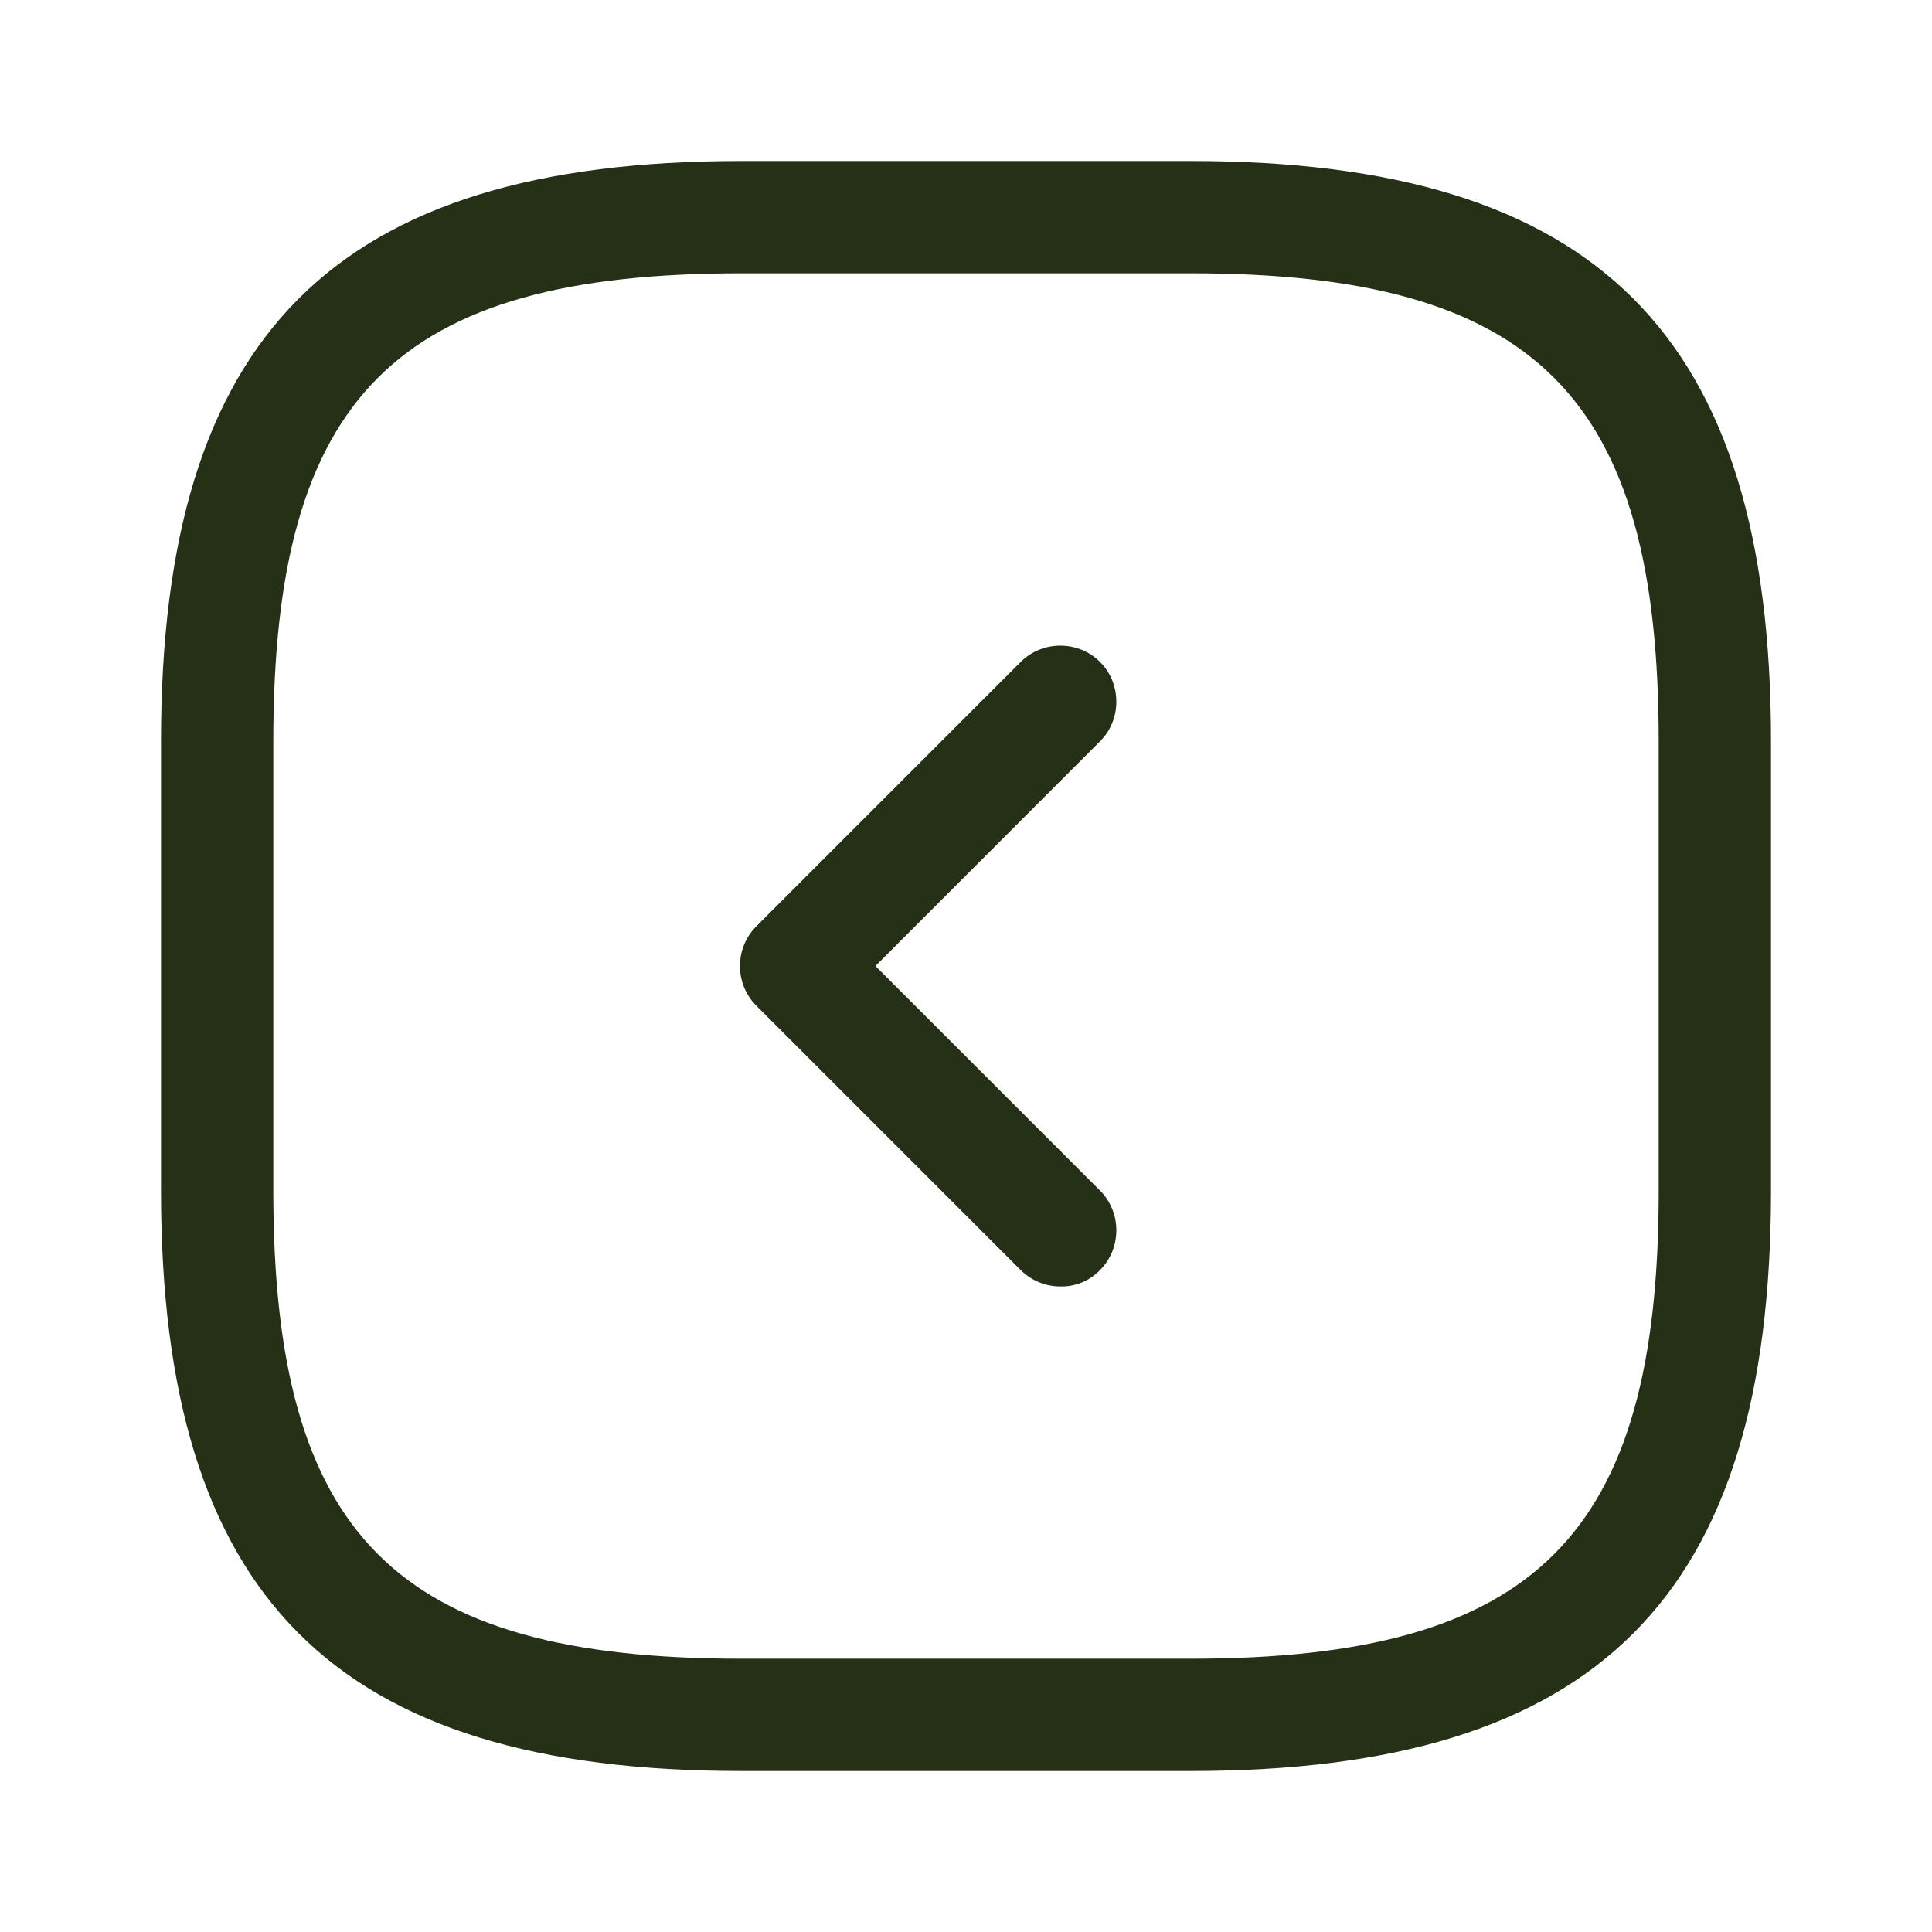
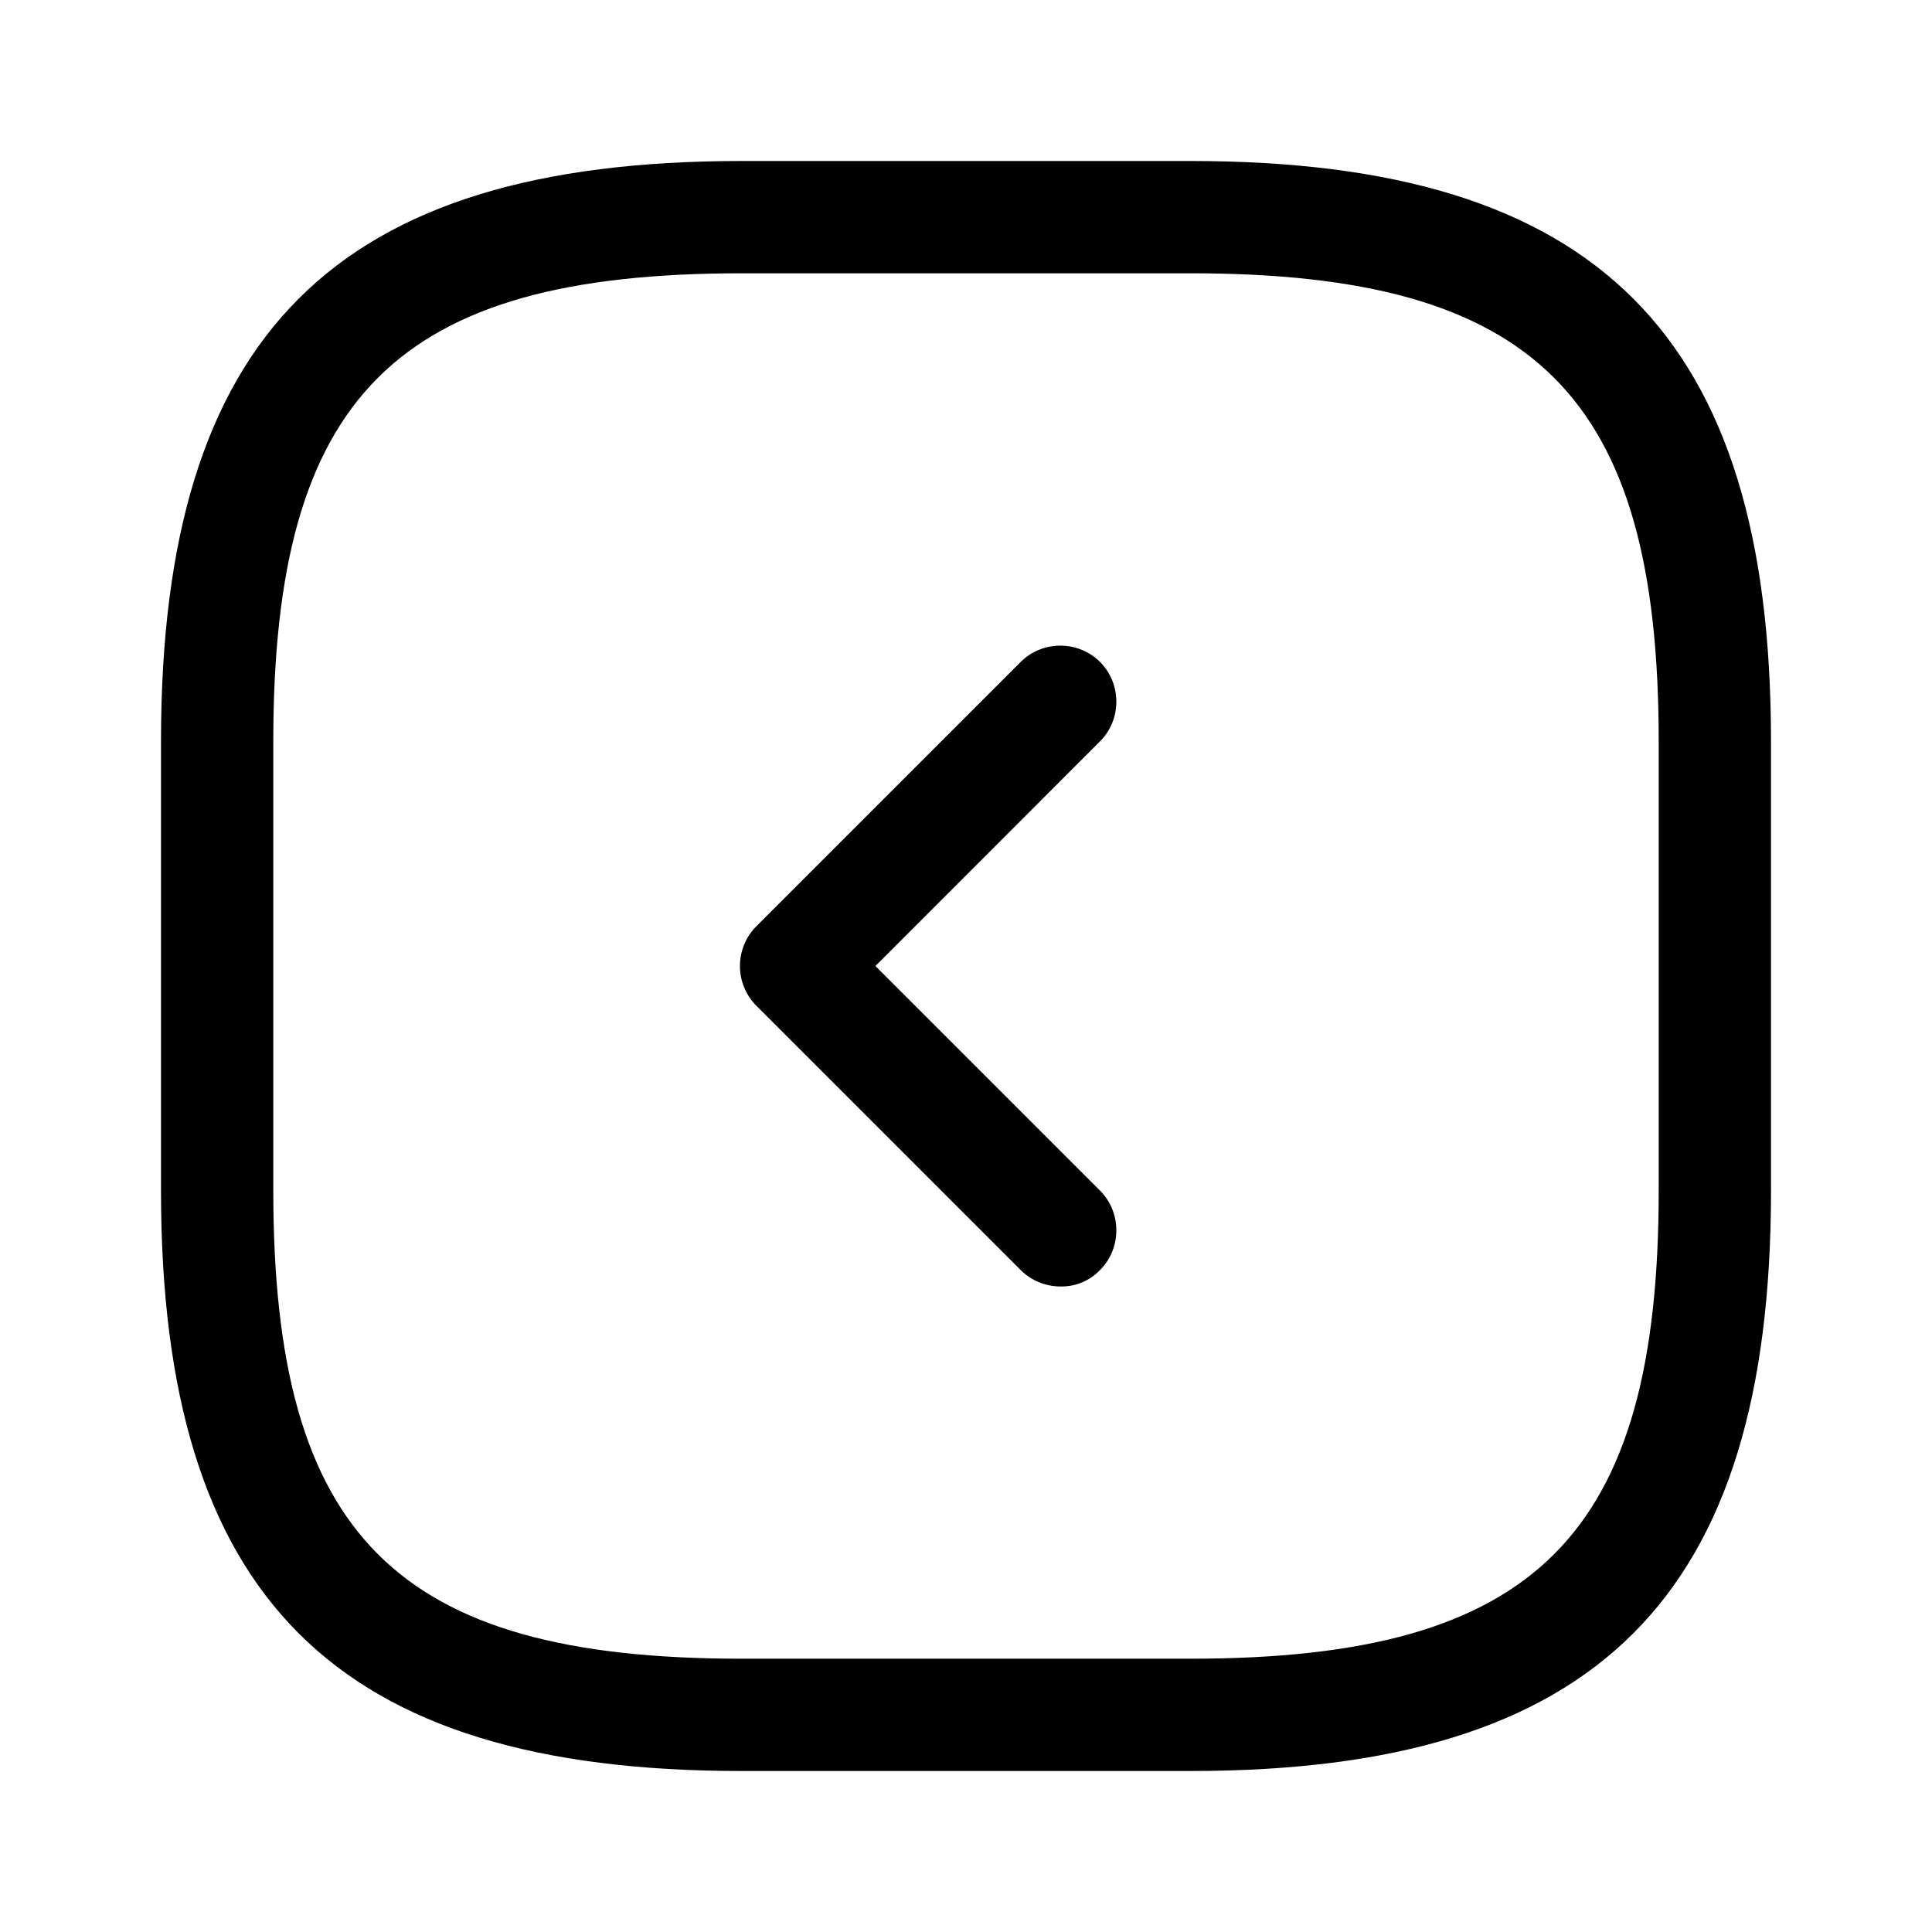
<svg xmlns="http://www.w3.org/2000/svg" width="24" height="24" fill="none" viewBox="0 0 24 24">
-   <path fill="#253017" d="M14.79 22H9.21C4.157 22 2 19.842 2 14.79V9.21C2 4.157 4.158 2 9.21 2h5.58C19.843 2 22 4.158 22 9.21v5.58c0 5.052-2.158 7.21-7.21 7.21M9.21 3.395c-4.29 0-5.815 1.526-5.815 5.814v5.582c0 4.288 1.526 5.814 5.814 5.814h5.582c4.288 0 5.814-1.526 5.814-5.814V9.209c0-4.288-1.526-5.814-5.814-5.814z" />
-   <path fill="#253017" d="M13.172 15.981a.7.7 0 0 1-.493-.204l-3.284-3.284a.7.7 0 0 1 0-.986l3.284-3.284c.27-.27.716-.27.986 0s.27.717 0 .986L10.875 12l2.79 2.79c.27.27.27.717 0 .987a.66.66 0 0 1-.493.204" />
+   <path fill="currentColor" d="M14.79 22H9.21C4.157 22 2 19.842 2 14.79V9.21C2 4.157 4.158 2 9.21 2h5.58C19.843 2 22 4.158 22 9.21v5.58c0 5.052-2.158 7.21-7.21 7.21M9.21 3.395c-4.29 0-5.815 1.526-5.815 5.814v5.582c0 4.288 1.526 5.814 5.814 5.814h5.582c4.288 0 5.814-1.526 5.814-5.814V9.209c0-4.288-1.526-5.814-5.814-5.814z" />
+   <path fill="currentColor" d="M13.172 15.981a.7.7 0 0 1-.493-.204l-3.284-3.284a.7.7 0 0 1 0-.986l3.284-3.284c.27-.27.716-.27.986 0s.27.717 0 .986L10.875 12l2.79 2.79c.27.27.27.717 0 .987a.66.66 0 0 1-.493.204" />
</svg>
